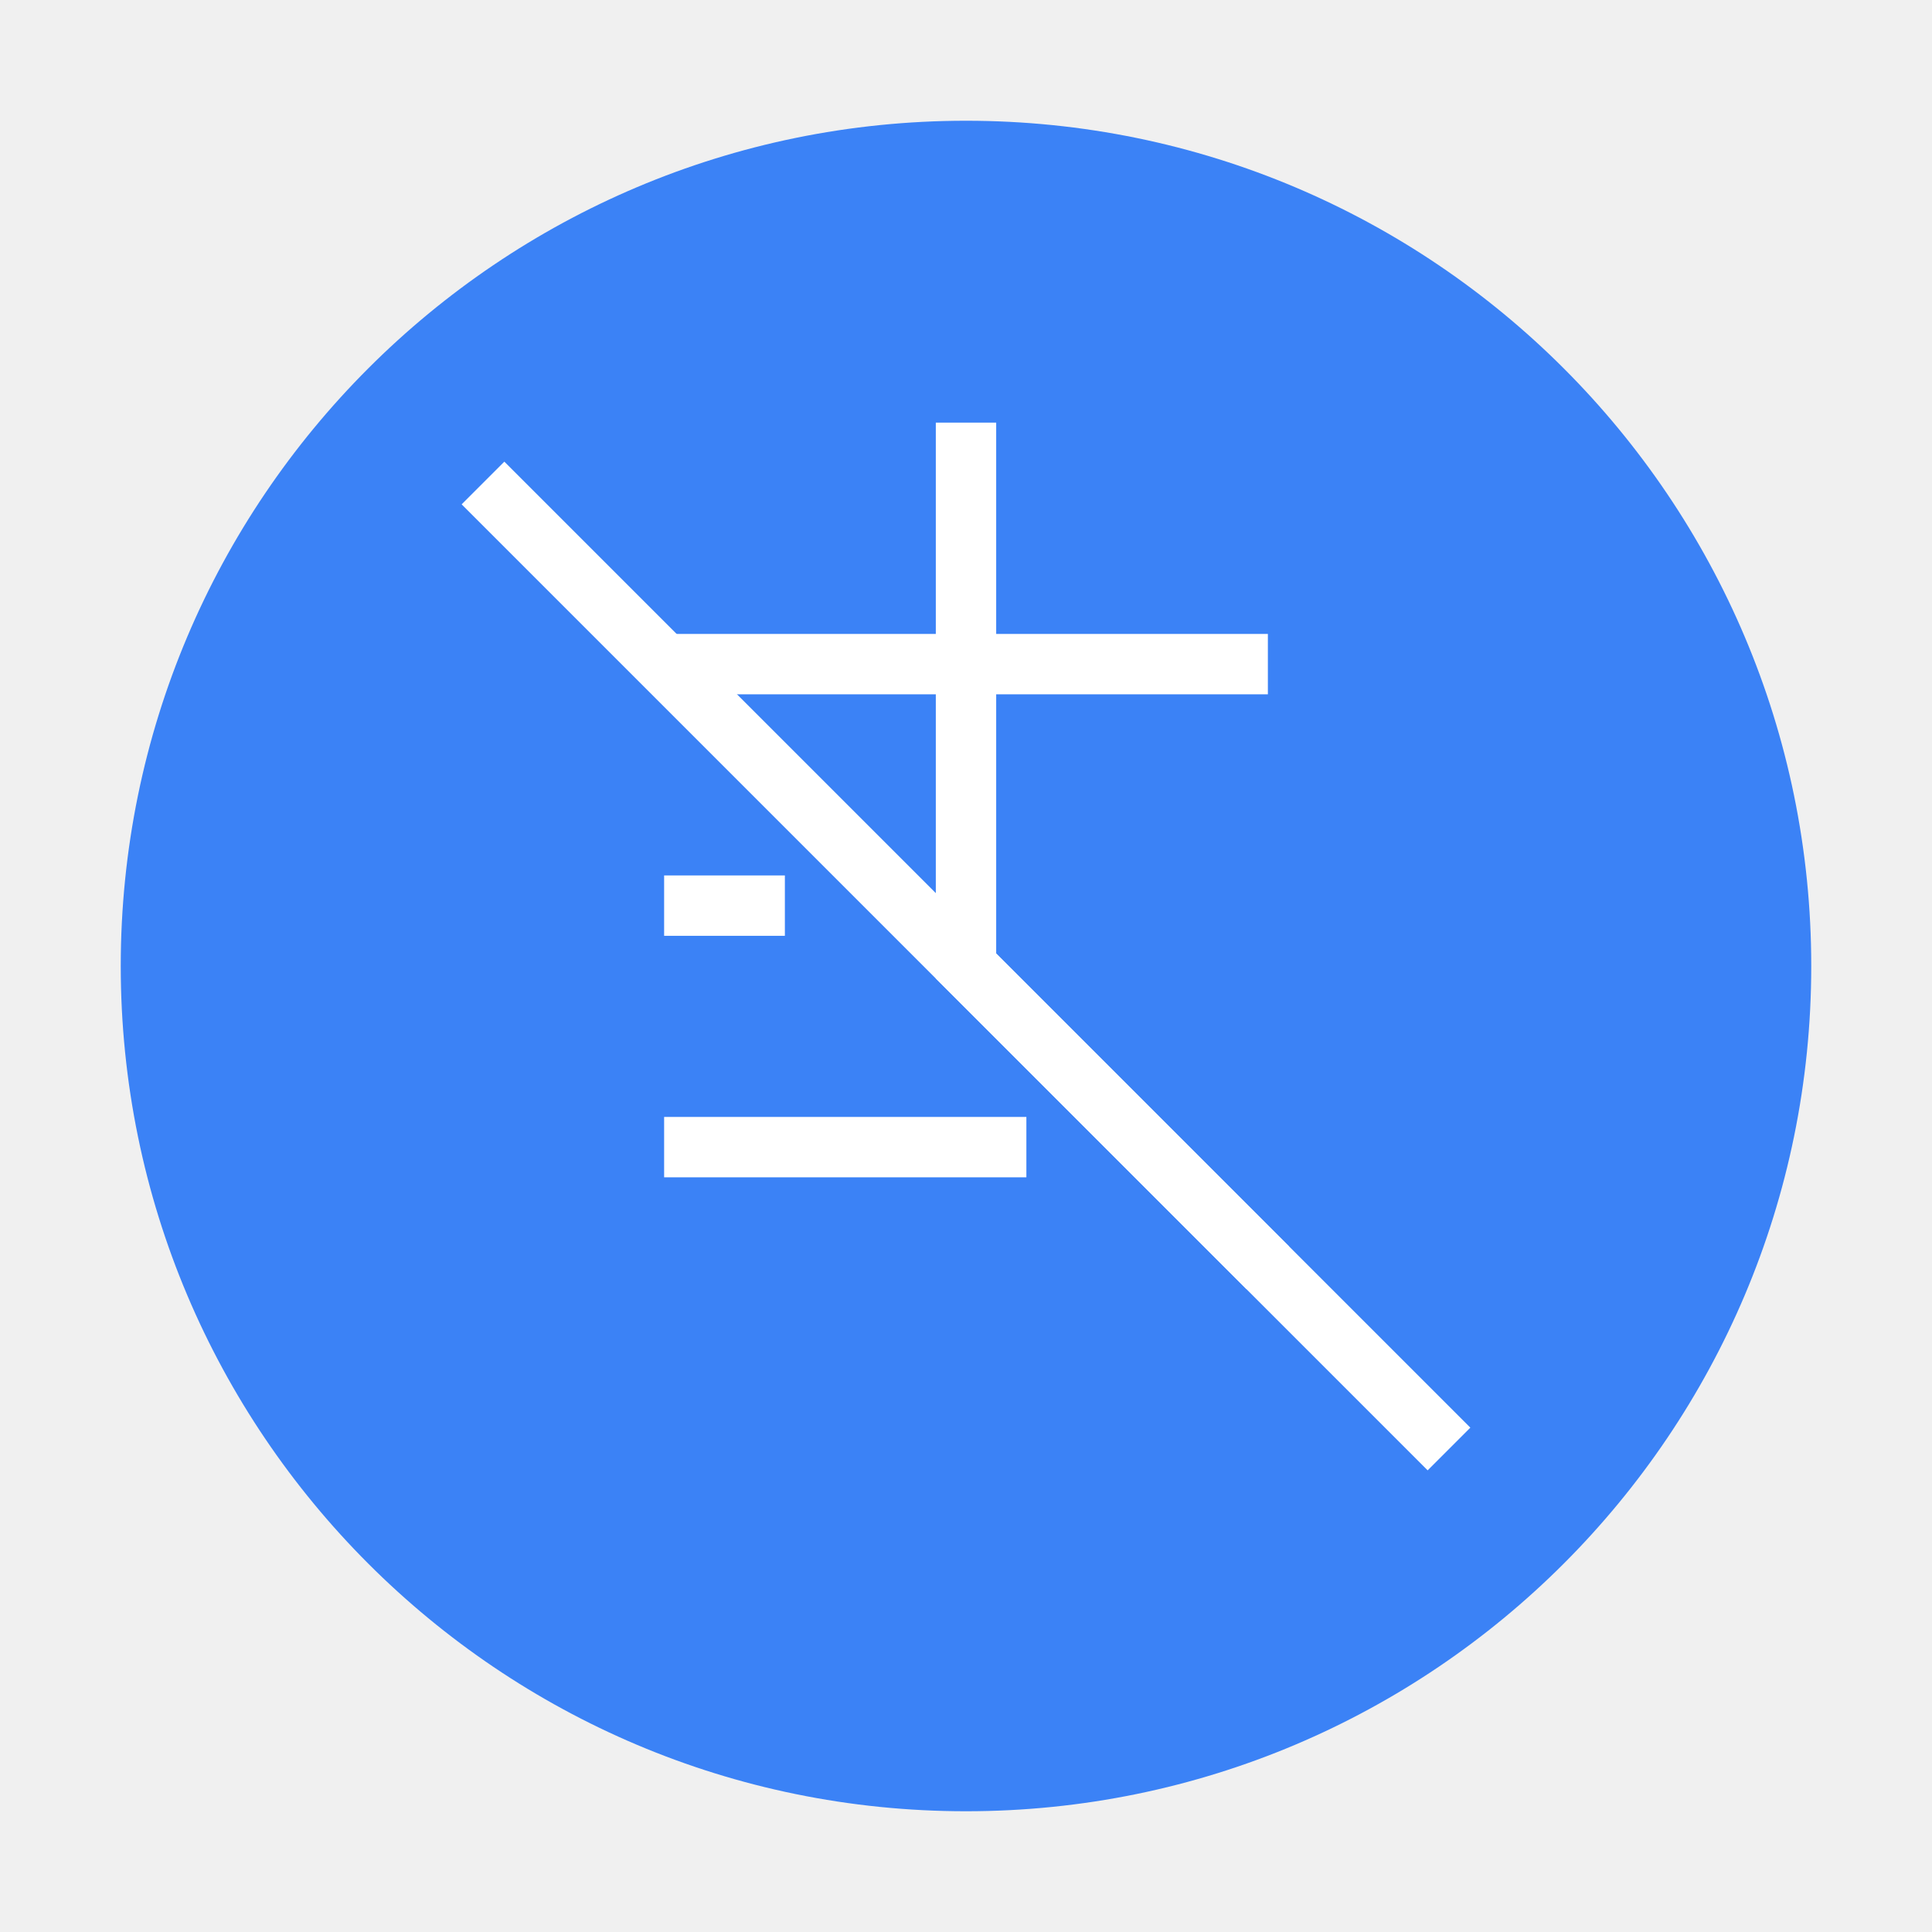
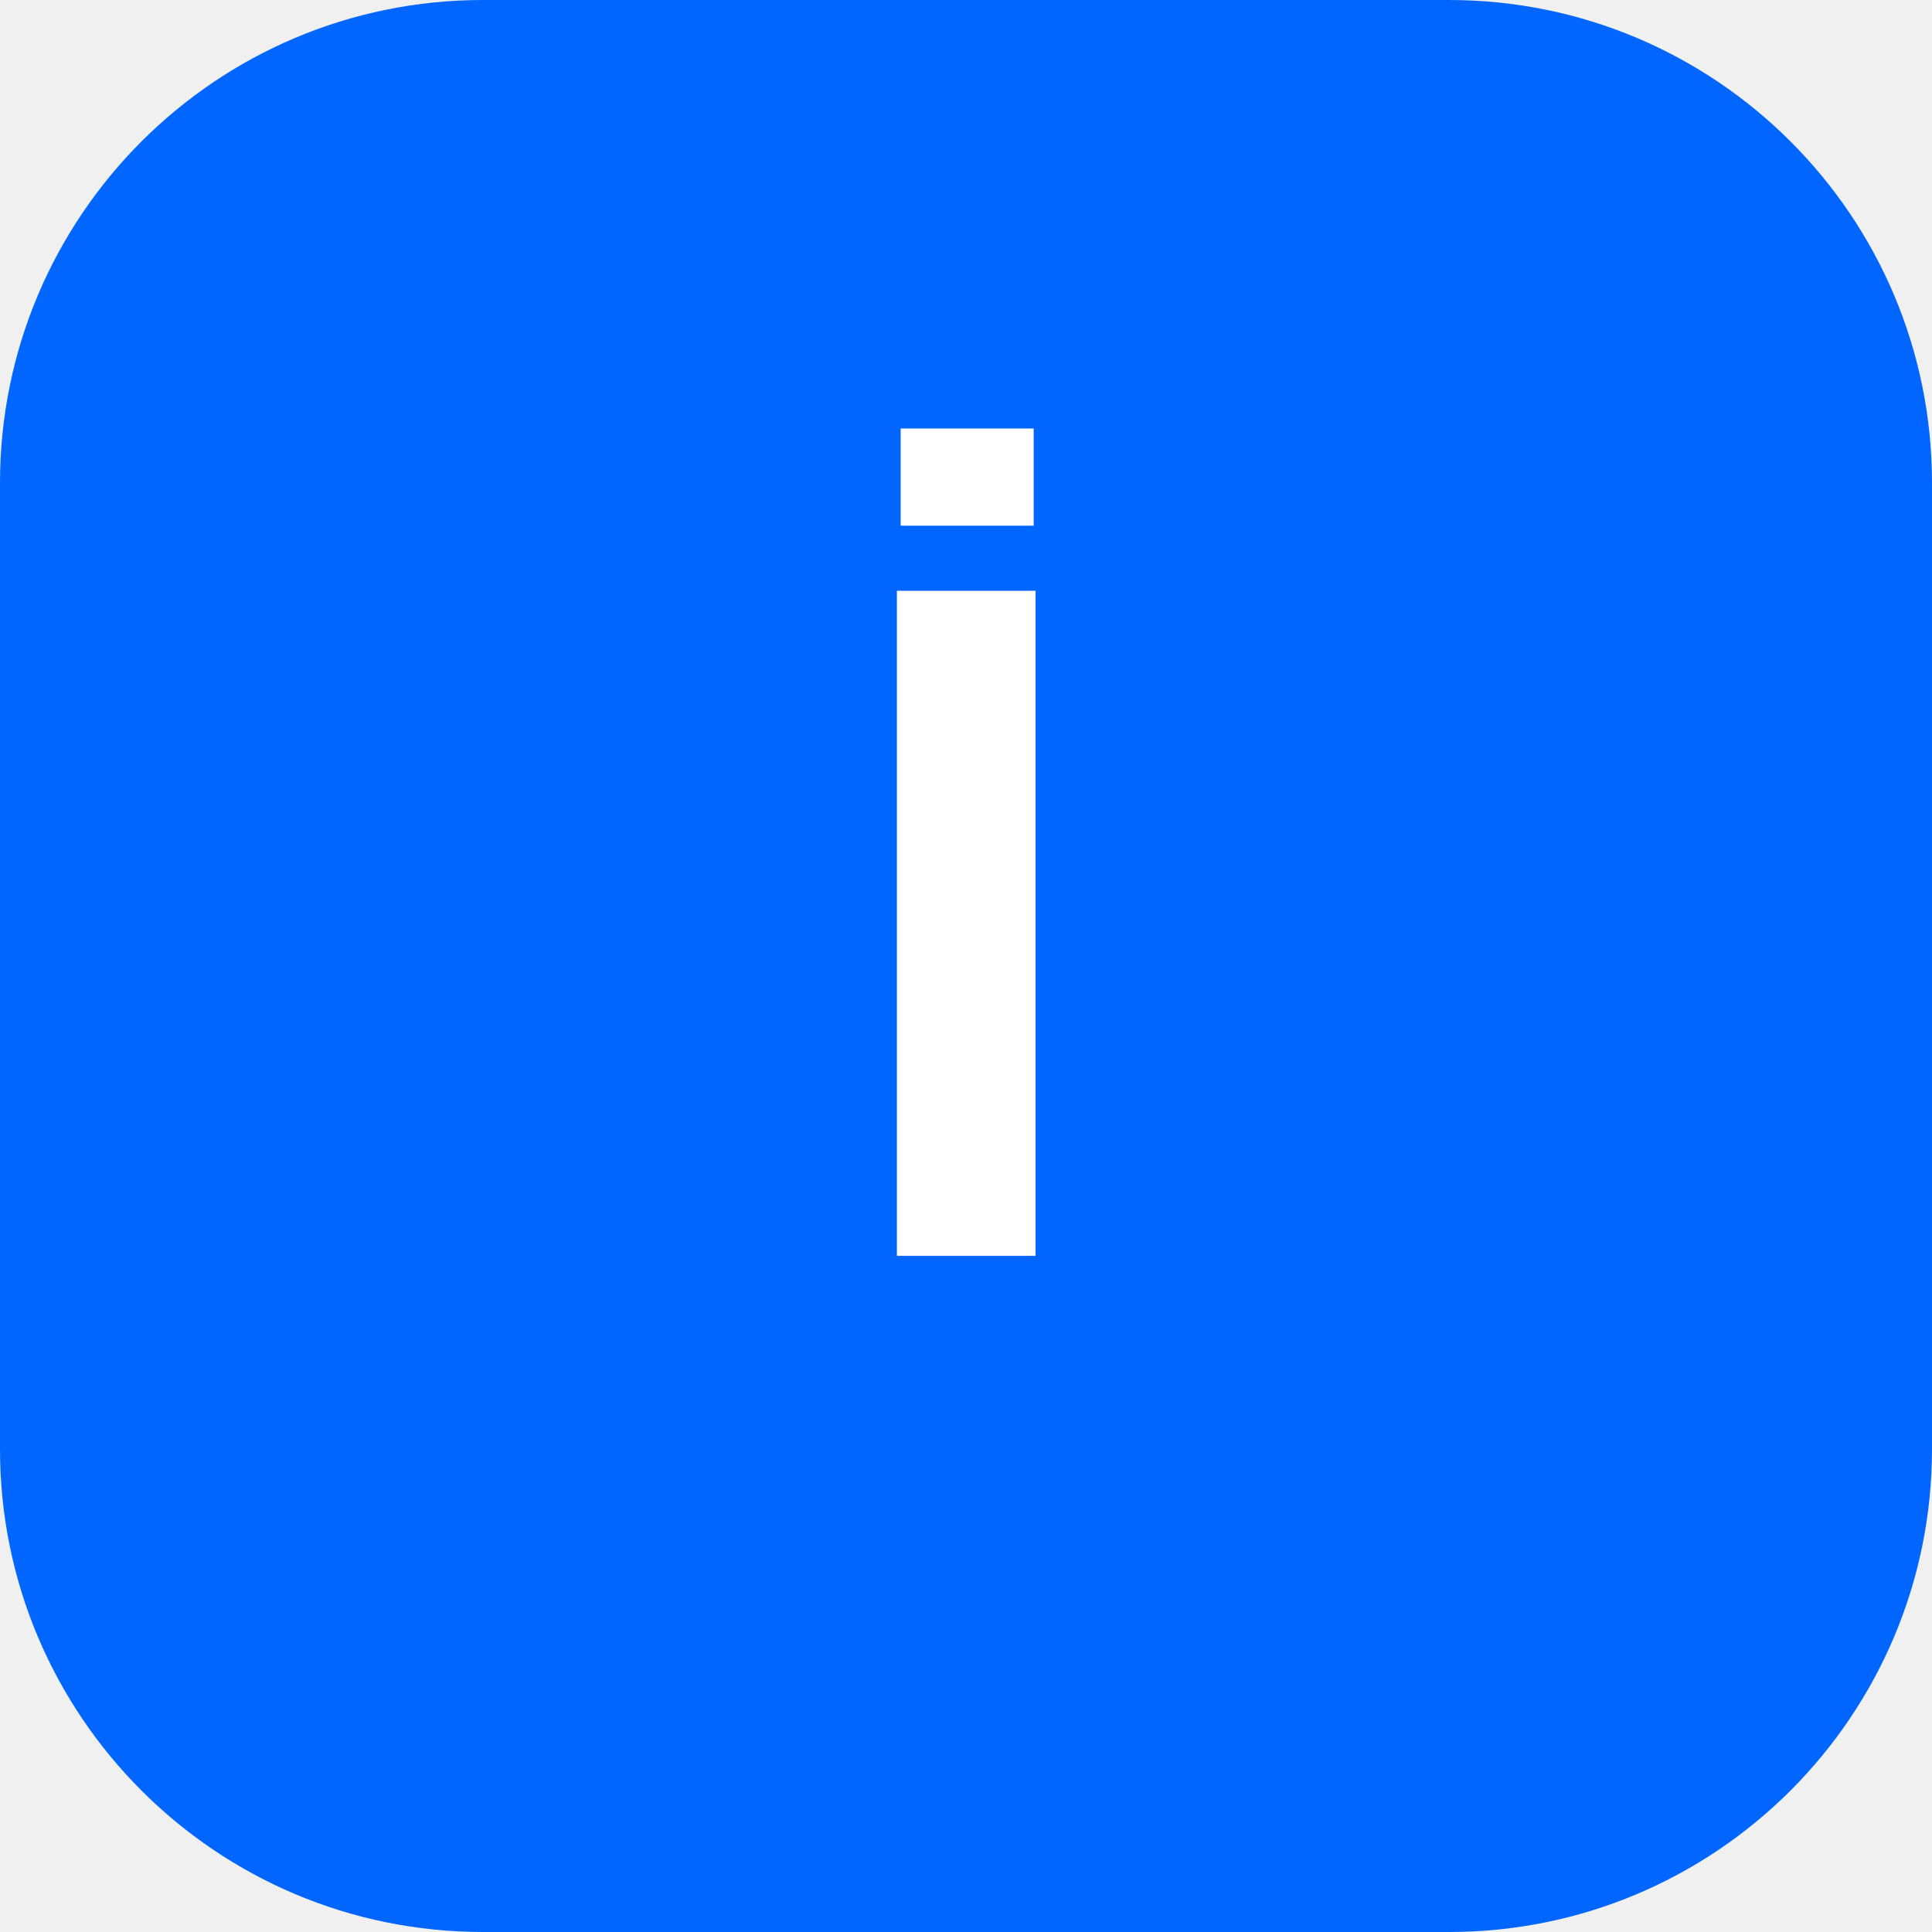
<svg xmlns="http://www.w3.org/2000/svg" width="32" height="32" viewBox="0 0 32 32" fill="none">
-   <path d="M16 2C8.268 2 2 8.268 2 16C2 23.732 8.268 30 16 30C23.732 30 30 23.732 30 16C30 8.268 23.732 2 16 2Z" fill="#3B82F6" />
-   <path d="M16 7V16L21 21" stroke="white" strokeWidth="2" strokeLinecap="round" />
-   <path d="M11 11H21M11 15H13M11 19H17" stroke="white" strokeWidth="2" strokeLinecap="round" />
-   <path d="M8 8L24 24" stroke="white" strokeWidth="2" strokeLinecap="round" strokeDasharray="2 2" />
+   <rect width="32" height="32" rx="8" fill="#0066FF" />
+   <text x="50%" y="50%" text-anchor="middle" dy=".3em" fill="white" font-family="Arial" font-size="16" font-weight="bold">
+     İ
+   </text>
</svg>
